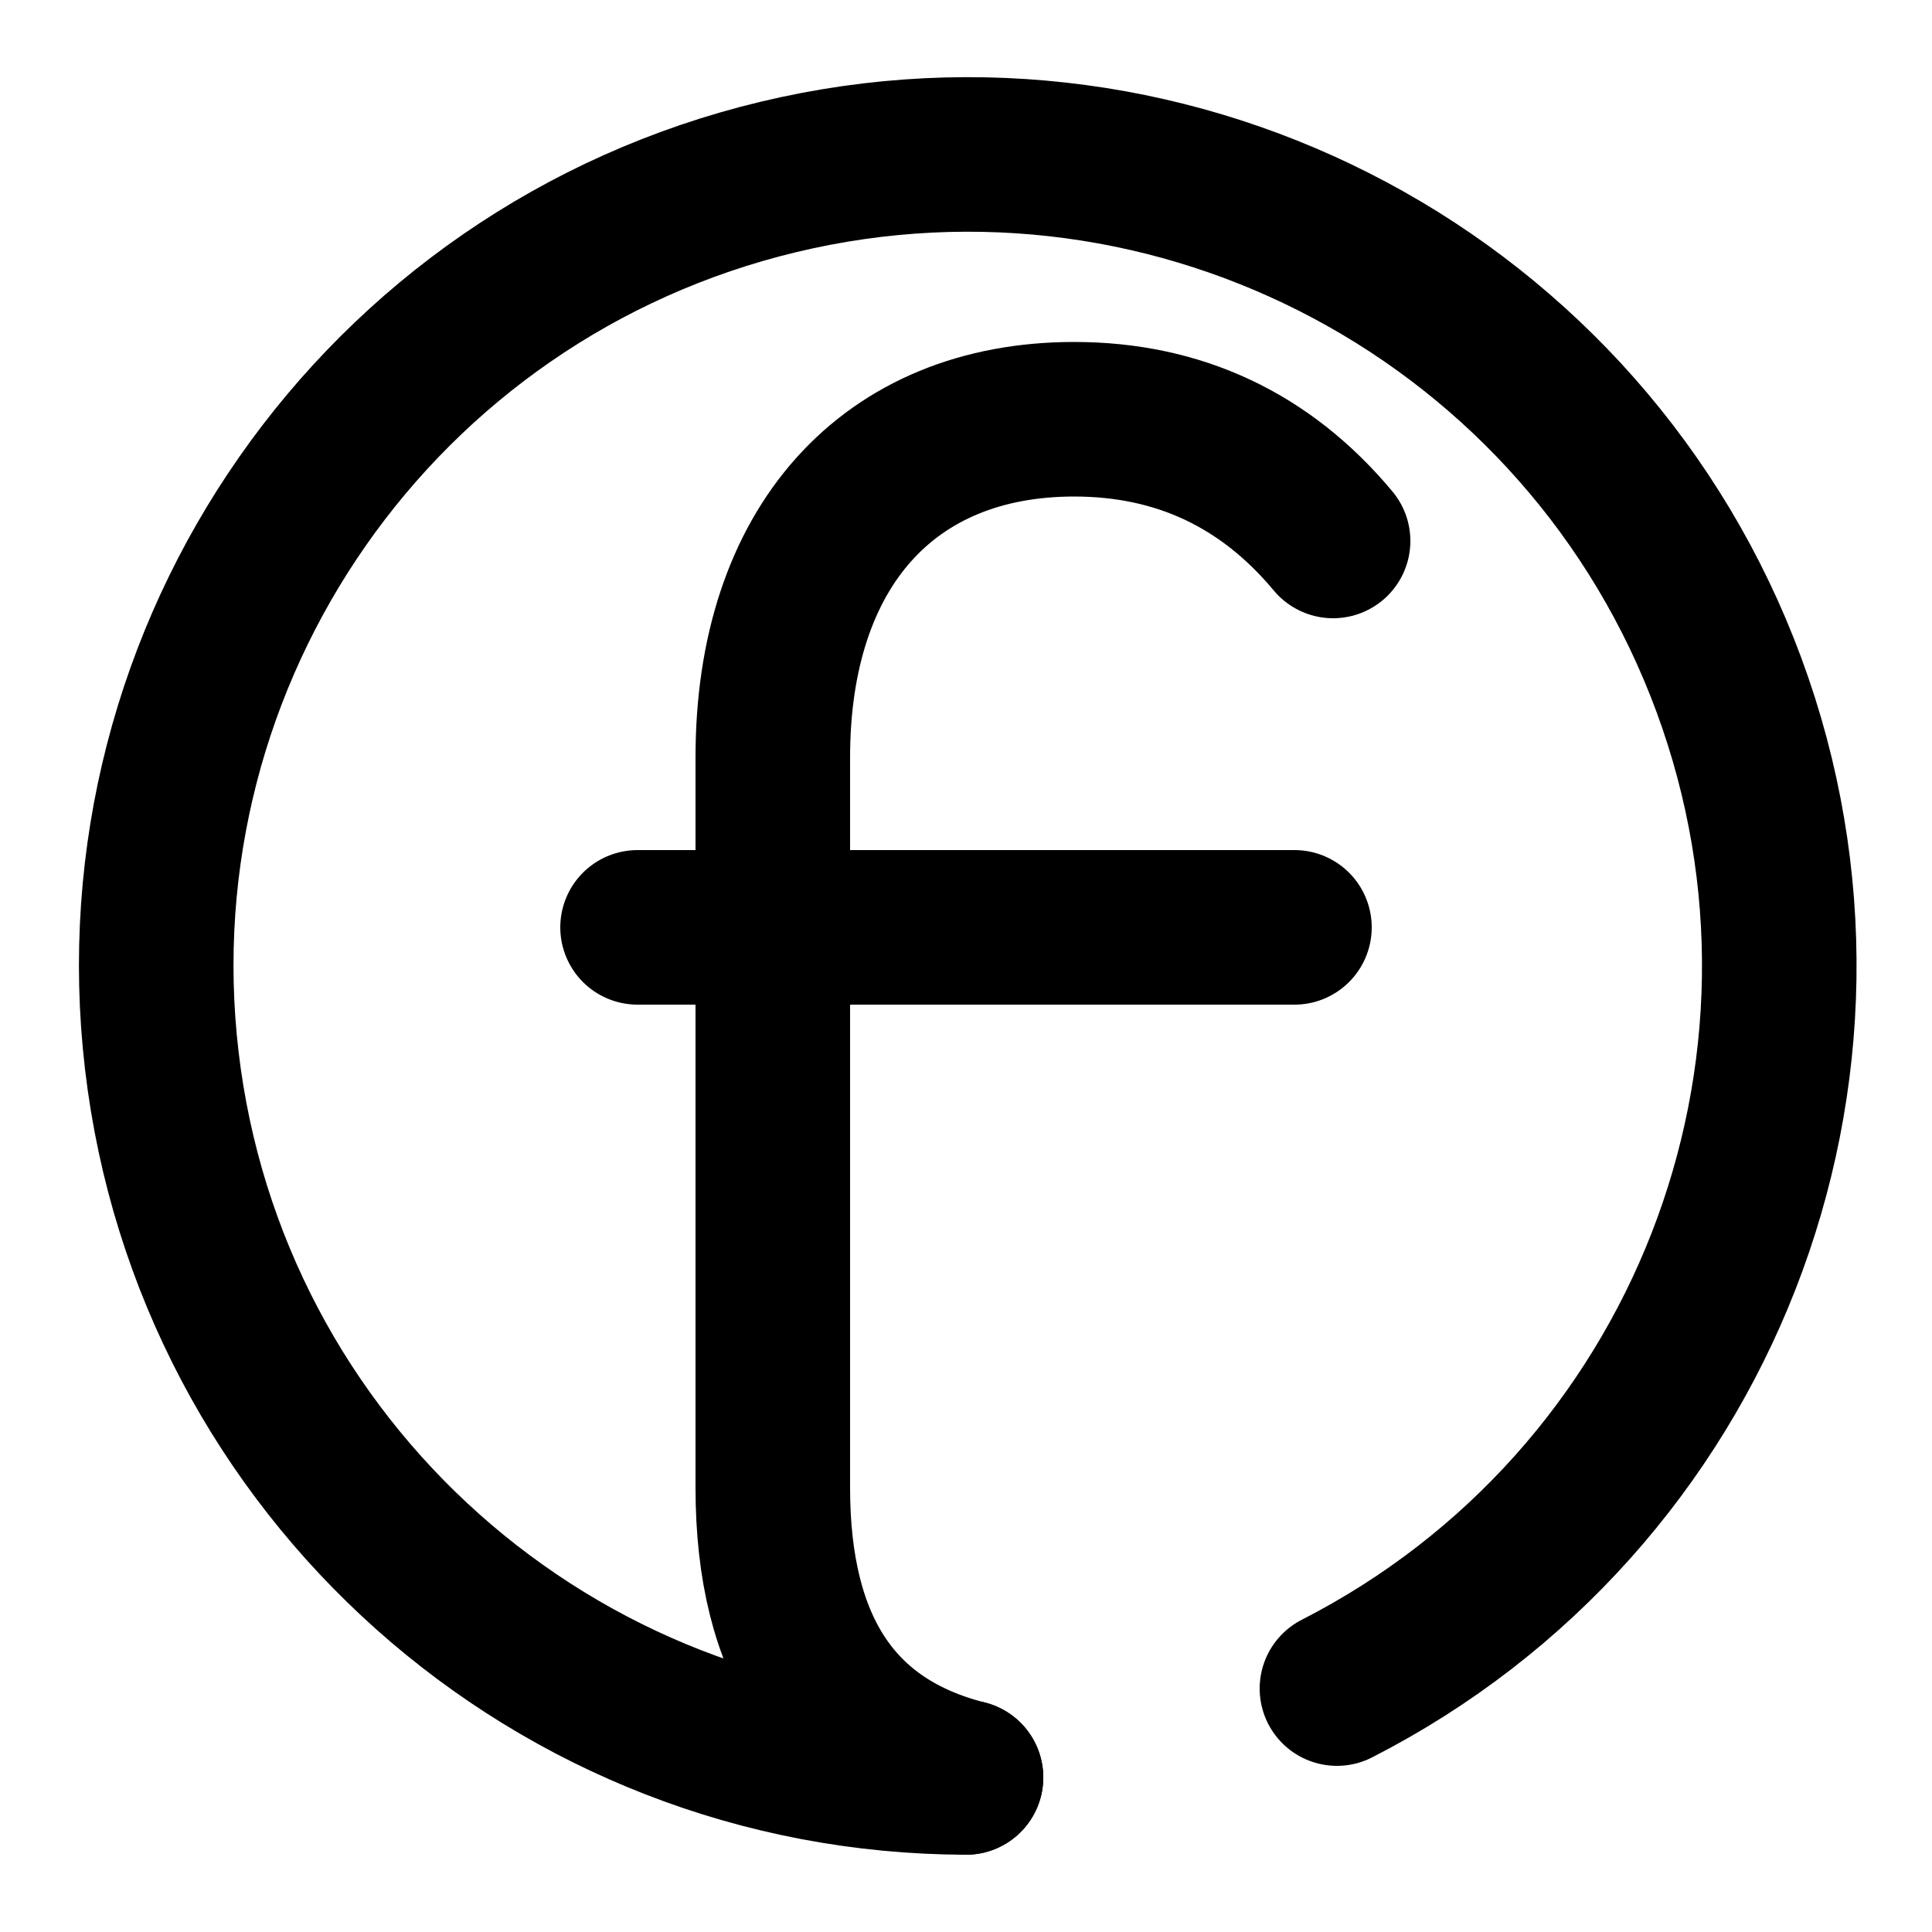
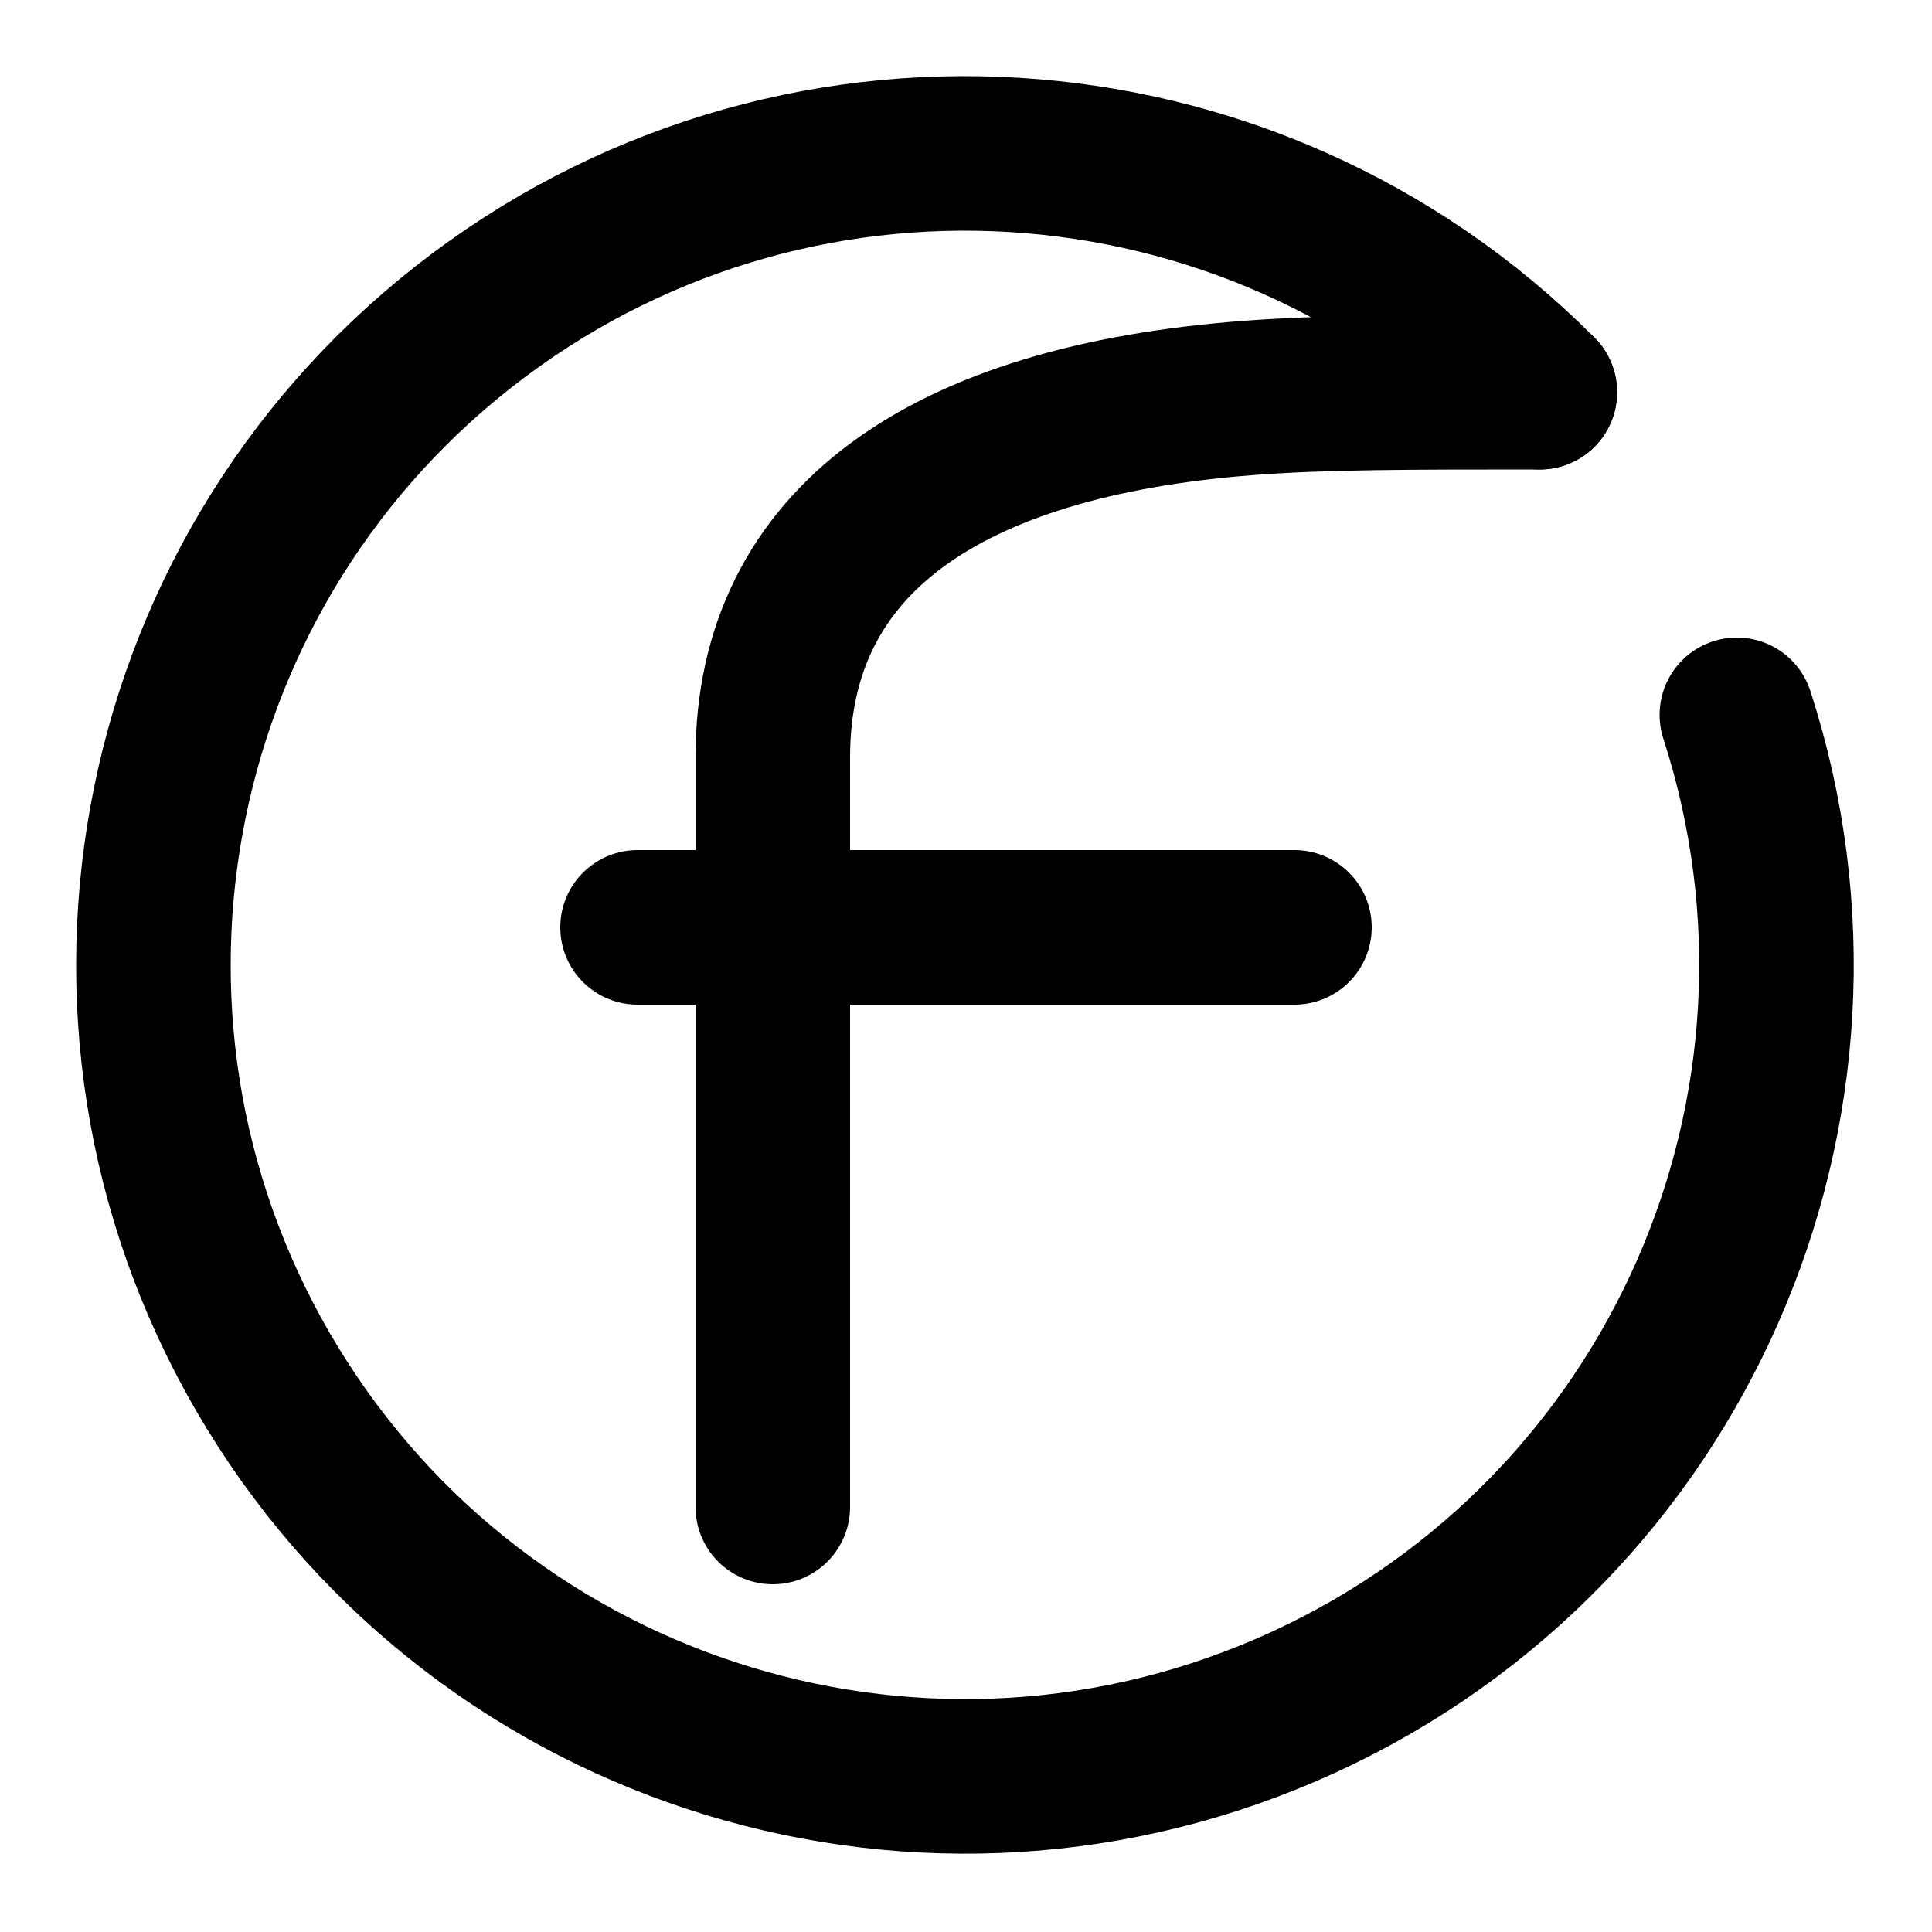
<svg xmlns="http://www.w3.org/2000/svg" viewBox="0 0 100 100" role="img" aria-labelledby="title desc">
  <g fill="none" stroke="currentColor" stroke-width="8" stroke-linecap="round" stroke-linejoin="round">
-     <path d="M50 92A42 42 0 1 1 69.2 87.4" />
-     <path d="M69 28c-3.5-4.2-8-6.3-13.4-6.3C46 21.7 40 28.3 40 39.2V77c0 8.3 3.3 13.3 10 15" />
+     <path d="M79.7 20.3A42 42 0 1 0 89.9 37" />
+     <path d="M79.7 20.3c-6.8 0-11.2 0-15.1.3C48.9 21.8 40 28 40 39.2V78" />
    <path d="M33 48h34" />
  </g>
</svg>
